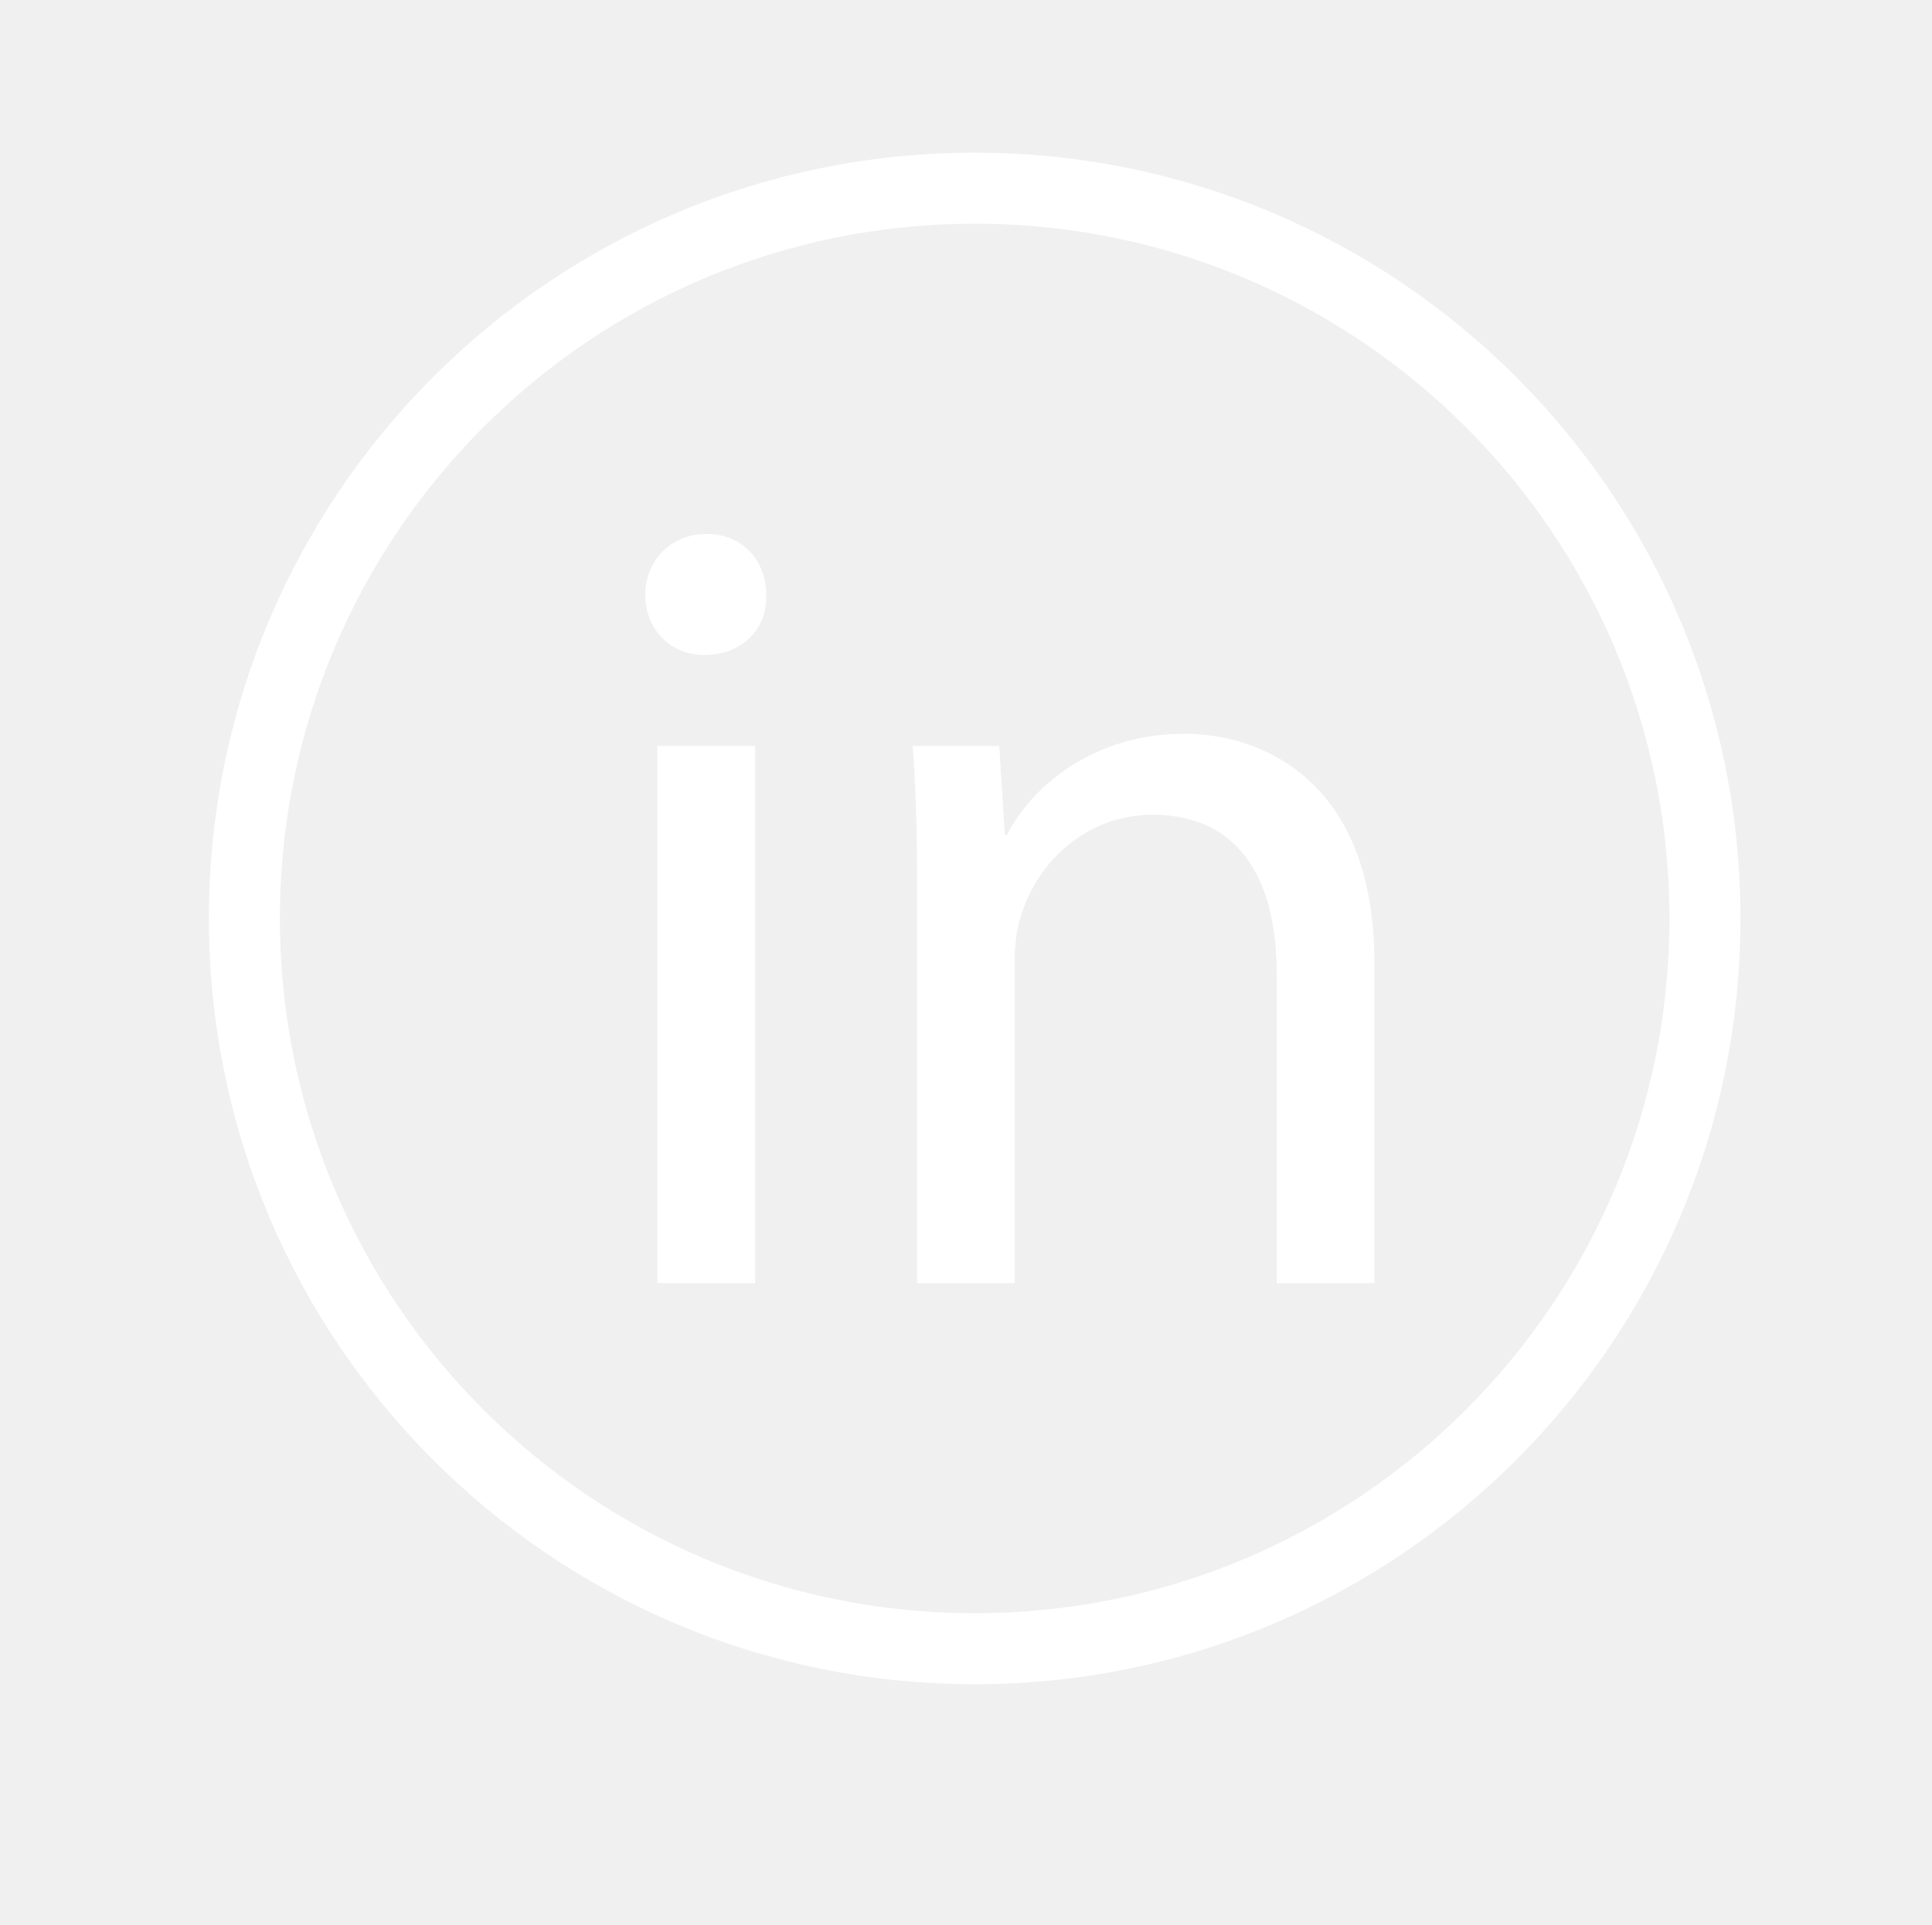
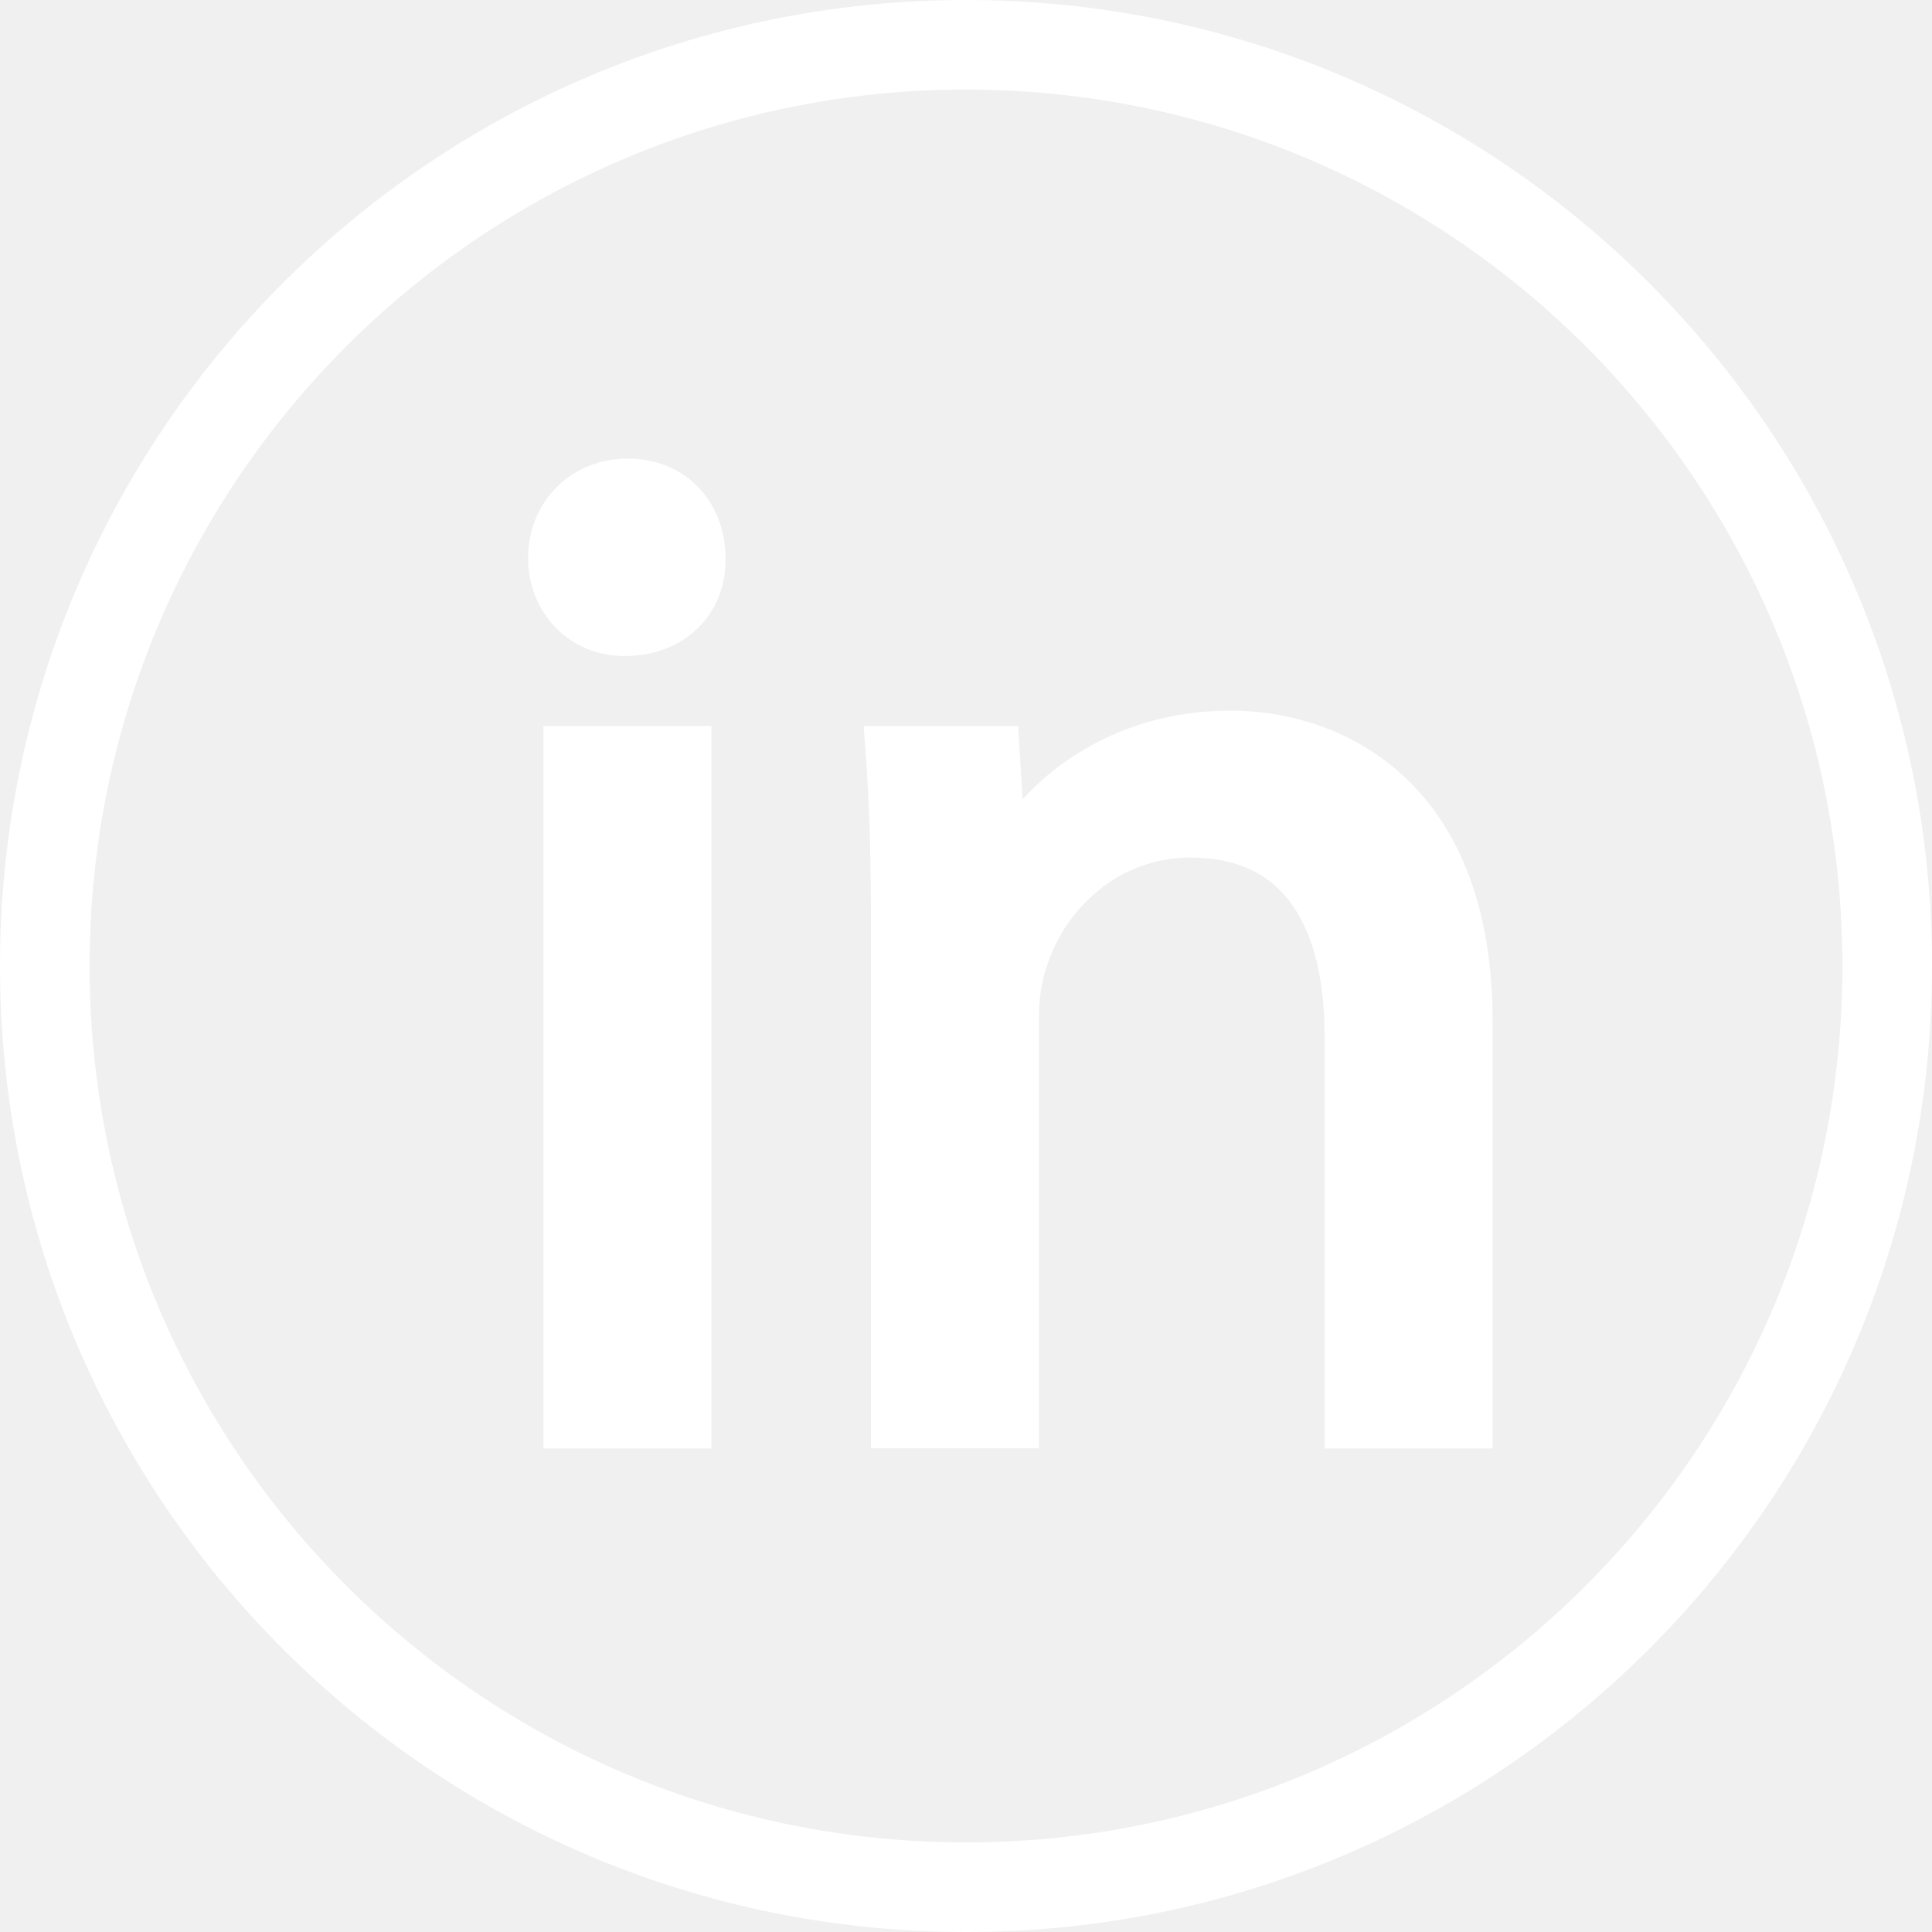
- <svg xmlns="http://www.w3.org/2000/svg" version="1.1" id="Layer_1" x="0px" y="0px" width="54.398px" height="54.2px" viewBox="0 0 54.398 54.2" enable-background="new 0 0 54.398 54.2" xml:space="preserve">
+ <svg xmlns="http://www.w3.org/2000/svg" version="1.1" id="Layer_1" x="0px" y="0px" width="43.124px" height="43.124px" viewBox="5.881 4.299 43.124 43.124" enable-background="new 5.881 4.299 43.124 43.124" xml:space="preserve">
  <circle fill="none" stroke="#FFFFFF" stroke-width="2" stroke-miterlimit="10" cx="27.443" cy="25.861" r="20.562" />
  <g id="Layer_2">
</g>
  <g id="Layer_1_1_">
</g>
  <g enable-background="new    ">
-     <path fill="#FFFFFF" d="M21.574,16.754c0.031,0.938-0.656,1.688-1.75,1.688c-0.969,0-1.656-0.75-1.656-1.688   c0-0.969,0.722-1.719,1.722-1.719C20.918,15.036,21.574,15.786,21.574,16.754z M18.511,36.129V21.004h2.75v15.125H18.511z" />
-     <path fill="#FFFFFF" d="M25.823,25.098c0-1.562-0.031-2.844-0.125-4.094h2.437l0.156,2.5h0.062c0.75-1.438,2.5-2.844,5-2.844   c2.094,0,5.344,1.25,5.344,6.438v9.031h-2.75V27.41c0-2.438-0.906-4.469-3.5-4.469c-1.812,0-3.219,1.281-3.688,2.812   c-0.125,0.344-0.188,0.812-0.188,1.281v9.093h-2.75V25.098H25.823z" />
+     <path fill="#FFFFFF" stroke="#FFFFFF" stroke-miterlimit="10" d="M21.574,16.754c0.031,0.938-0.656,1.688-1.75,1.688   c-0.969,0-1.656-0.75-1.656-1.688c0-0.969,0.723-1.719,1.723-1.719C20.918,15.036,21.574,15.786,21.574,16.754z M18.511,36.129   V21.004h2.75v15.125H18.511z" />
+     <path fill="#FFFFFF" stroke="#FFFFFF" stroke-miterlimit="10" d="M25.823,25.098c0-1.562-0.031-2.844-0.125-4.094h2.437l0.156,2.5   h0.062c0.75-1.438,2.5-2.844,5-2.844c2.094,0,5.344,1.25,5.344,6.438v9.031h-2.75V27.41c0-2.438-0.906-4.469-3.5-4.469   c-1.812,0-3.219,1.281-3.688,2.812c-0.125,0.344-0.188,0.812-0.188,1.281v9.093h-2.75V25.098H25.823z" />
  </g>
</svg>
